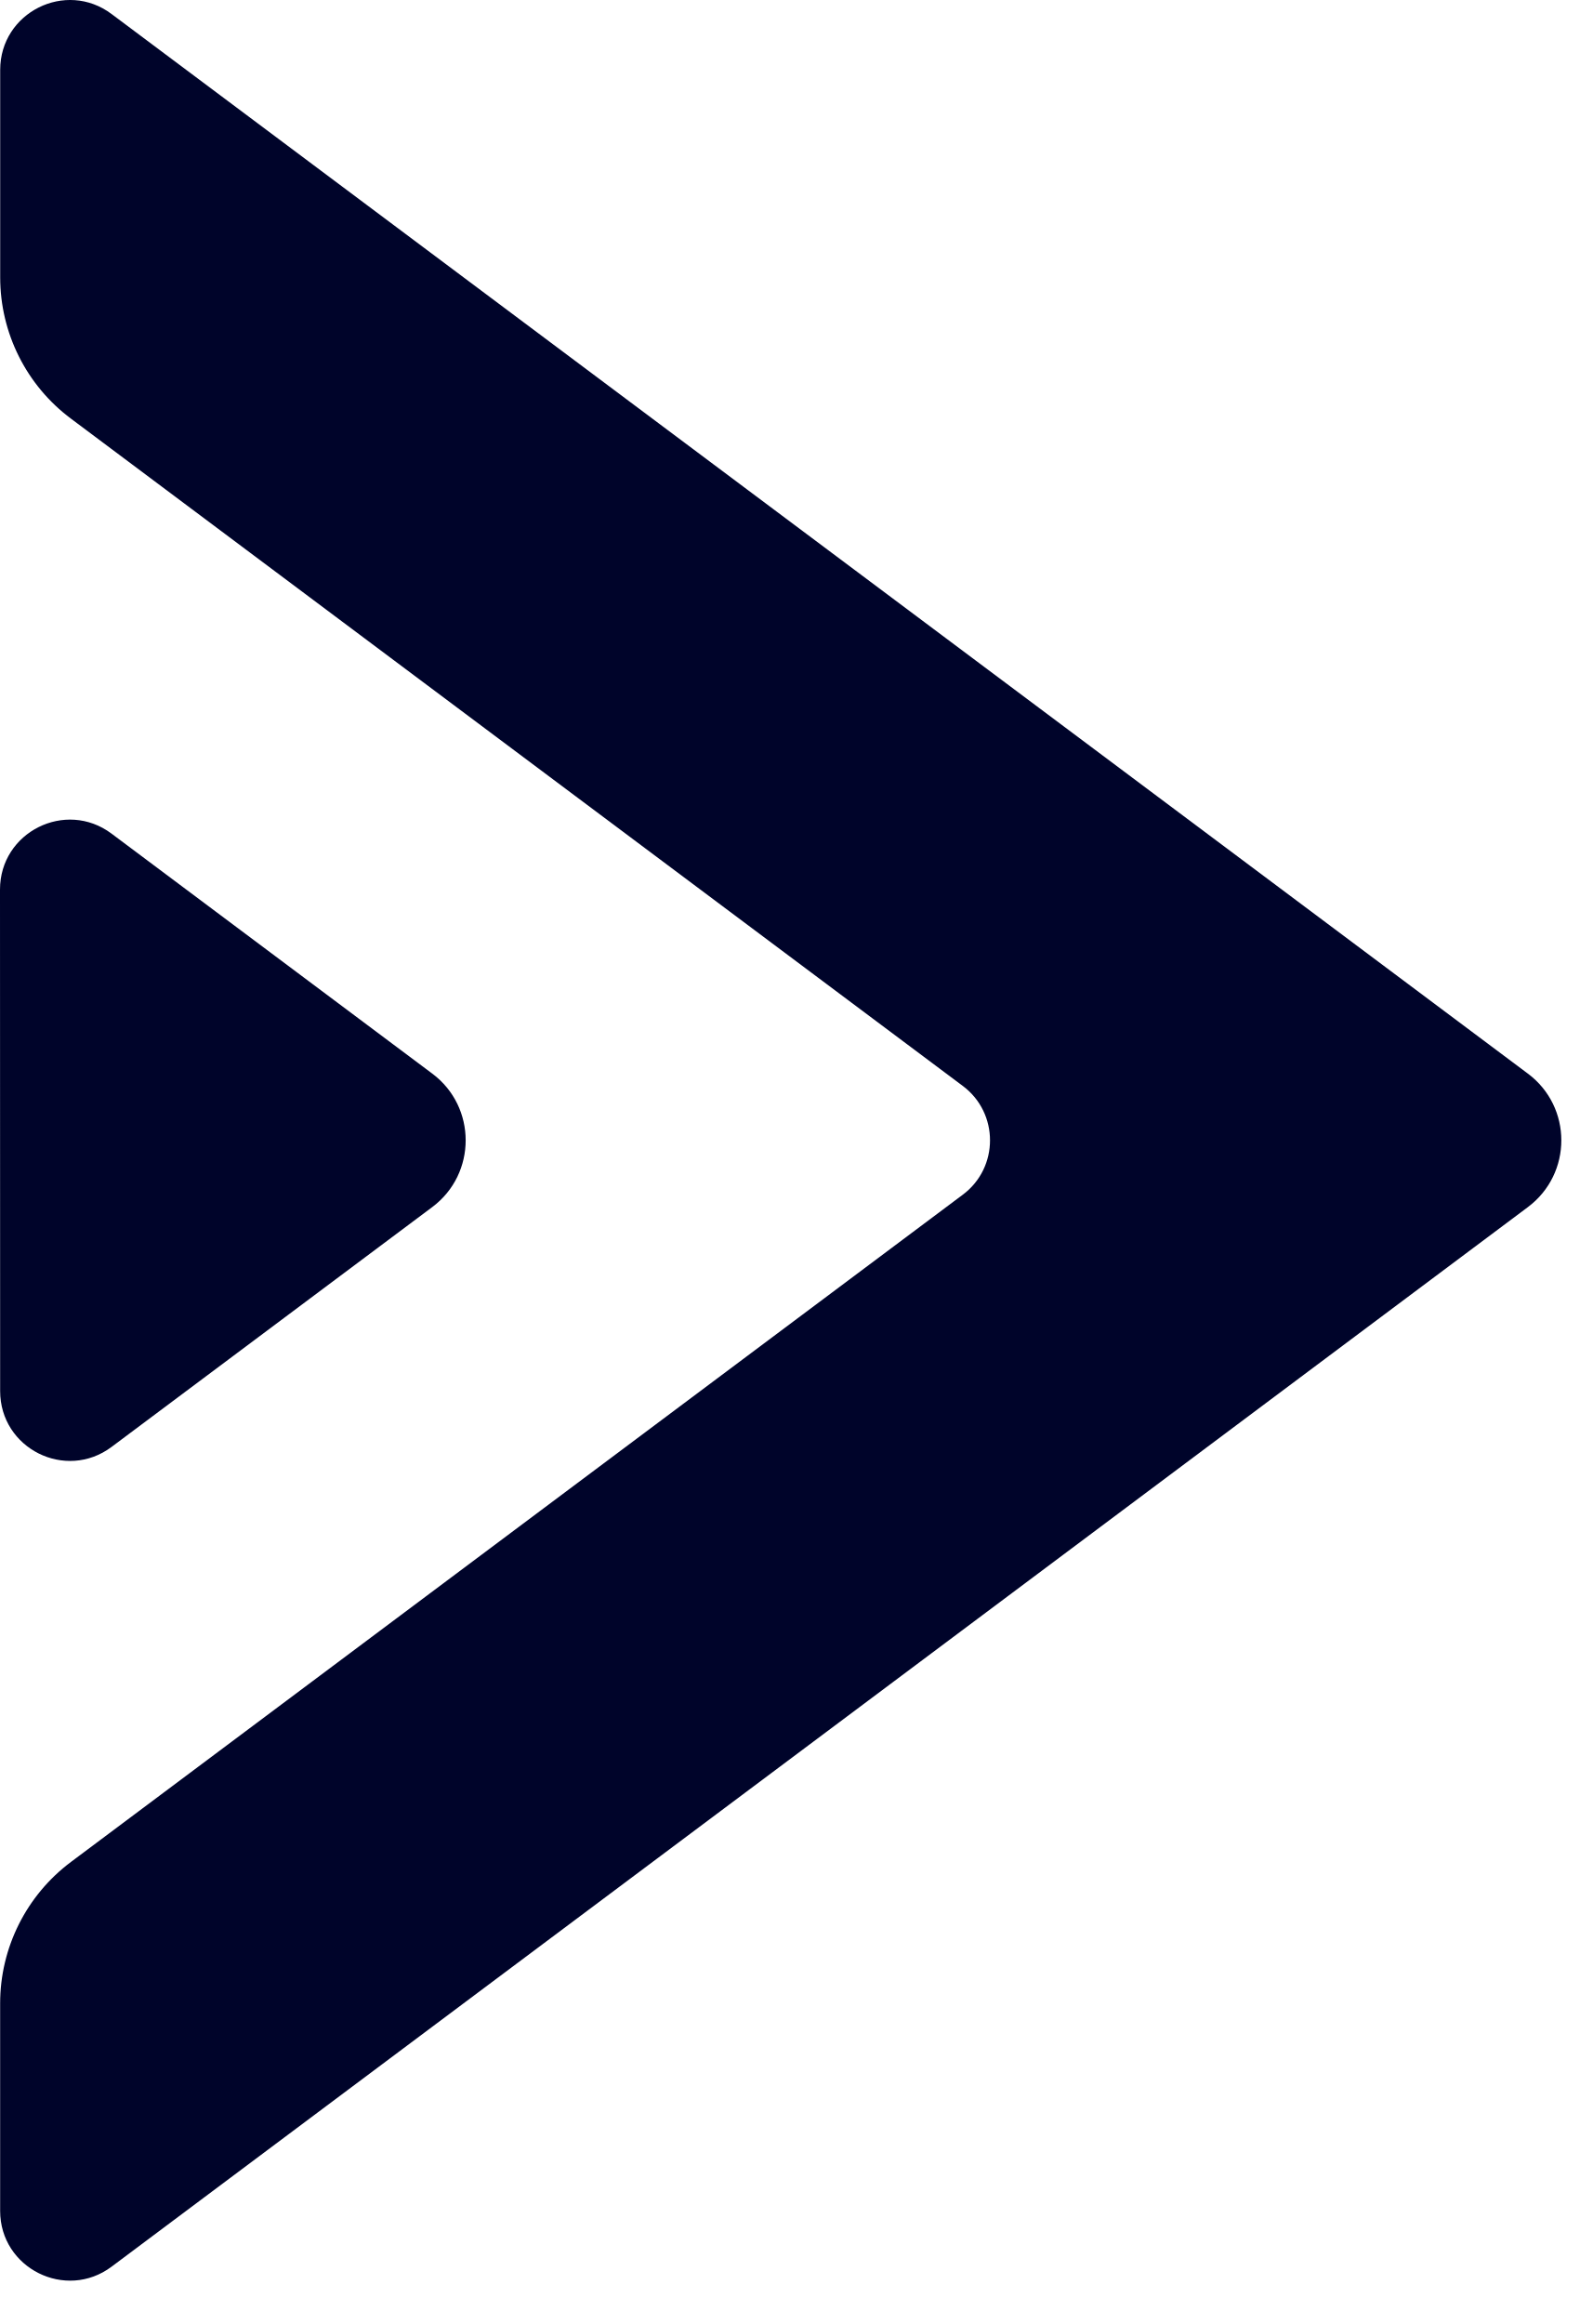
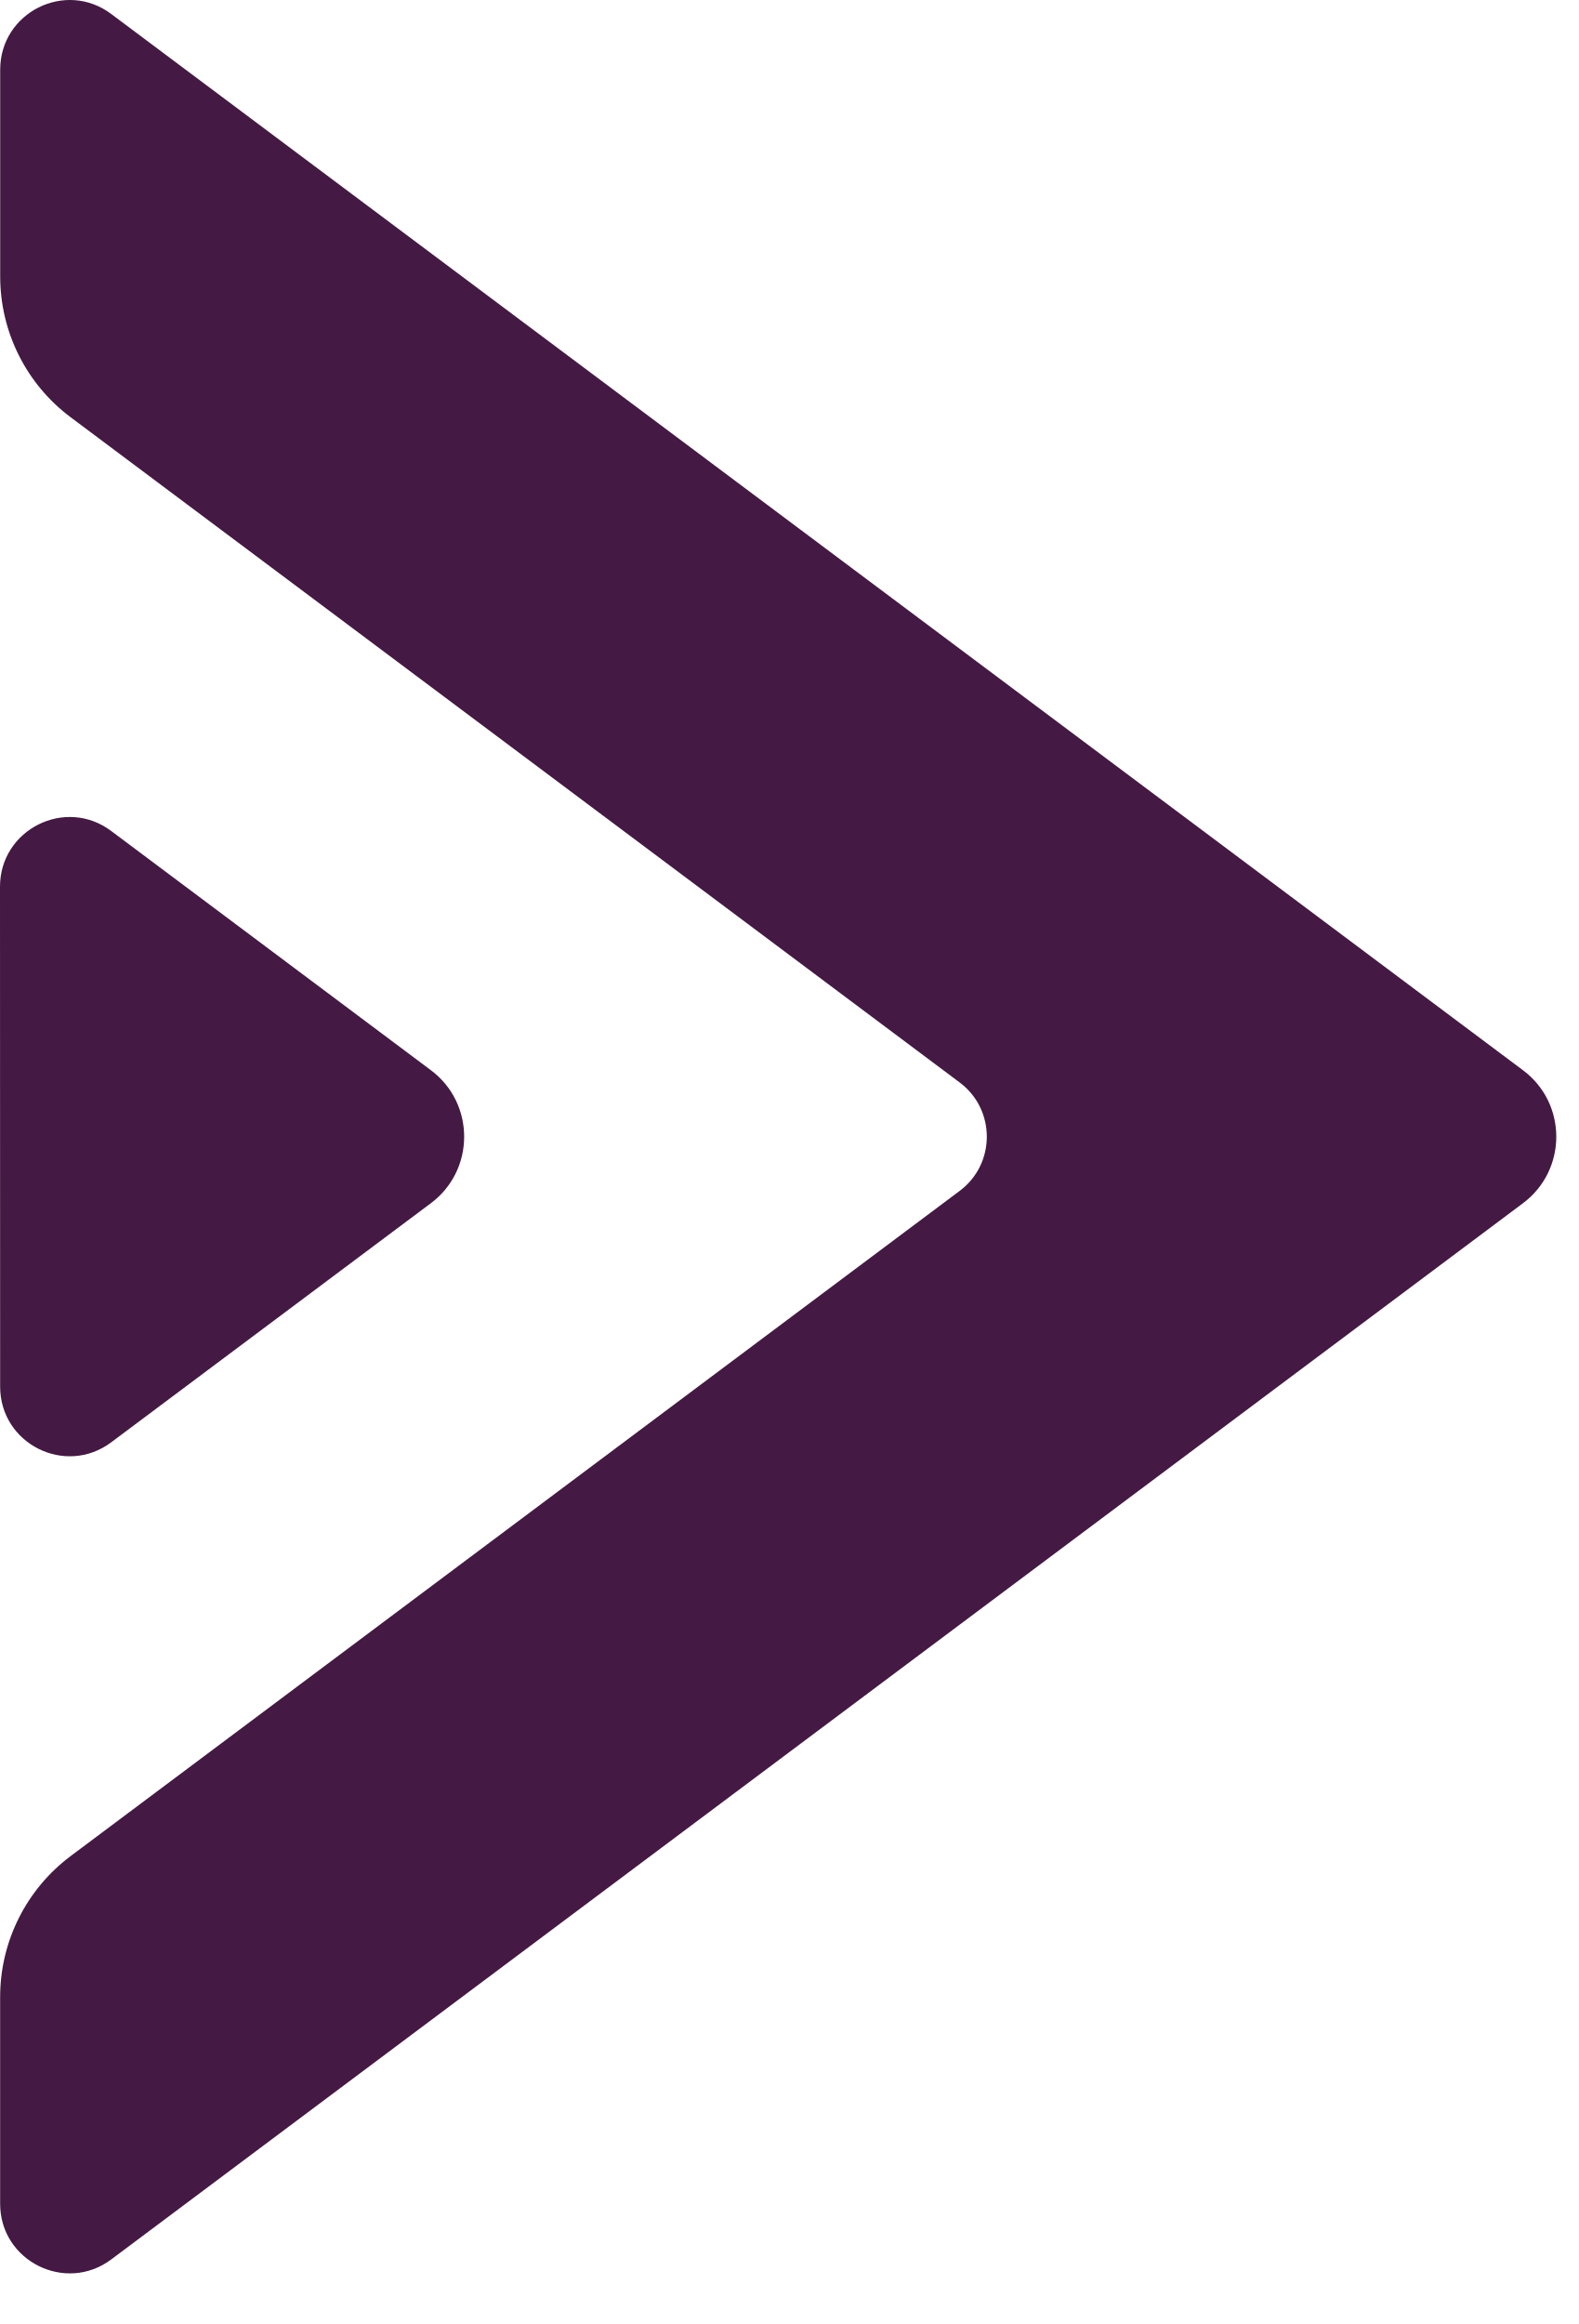
- <svg xmlns="http://www.w3.org/2000/svg" clip-rule="evenodd" fill-rule="evenodd" stroke-linejoin="round" stroke-miterlimit="2" viewBox="0 0 34 50">
-   <g fill="#00042a" fill-rule="nonzero">
-     <path d="m.004 1.503v4.464c0 1.197.564 2.325 1.524 3.041l19.191 14.356c.78.584.78 1.756 0 2.339l-19.191 14.355c-.96.718-1.525 1.846-1.525 3.044v4.464c0 1.234 1.411 1.94 2.399 1.2l30.477-22.796c.959-.718.959-2.155 0-2.871l-30.476-22.796c-.989-.743-2.399-.035-2.399 1.2" />
-     <path d="m2.4 17.935 6.903 5.164c.957.716.957 2.154 0 2.87l-6.902 5.161c-.989.74-2.398.035-2.398-1.203l-.003-10.789c0-1.236 1.411-1.943 2.4-1.203" />
+ <svg xmlns="http://www.w3.org/2000/svg" width="100%" height="100%" viewBox="0 0 142 209" version="1.1" xml:space="preserve" style="fill-rule:evenodd;clip-rule:evenodd;stroke-linejoin:round;stroke-miterlimit:2;">
+   <g>
+     <path d="M0.017,6.263l-0,18.6c-0,4.987 2.35,9.687 6.35,12.67l79.962,59.817c3.25,2.433 3.25,7.317 0,9.746l-79.962,59.812c-4,2.992 -6.355,7.692 -6.355,12.684l0,18.6c0,5.141 5.88,8.083 9.996,5l126.988,-94.984c3.996,-2.991 3.996,-8.979 -0,-11.962l-126.984,-94.983c-4.12,-3.096 -9.995,-0.146 -9.995,5" style="fill:#441943;fill-rule:nonzero;" />
+     <path d="M10,74.729l28.762,21.517c3.988,2.983 3.988,8.975 0,11.958l-28.758,21.504c-4.121,3.084 -9.992,0.146 -9.992,-5.012l-0.012,-44.954c-0,-5.15 5.879,-8.096 10,-5.013" style="fill:#441943;fill-rule:nonzero;" />
  </g>
</svg>
